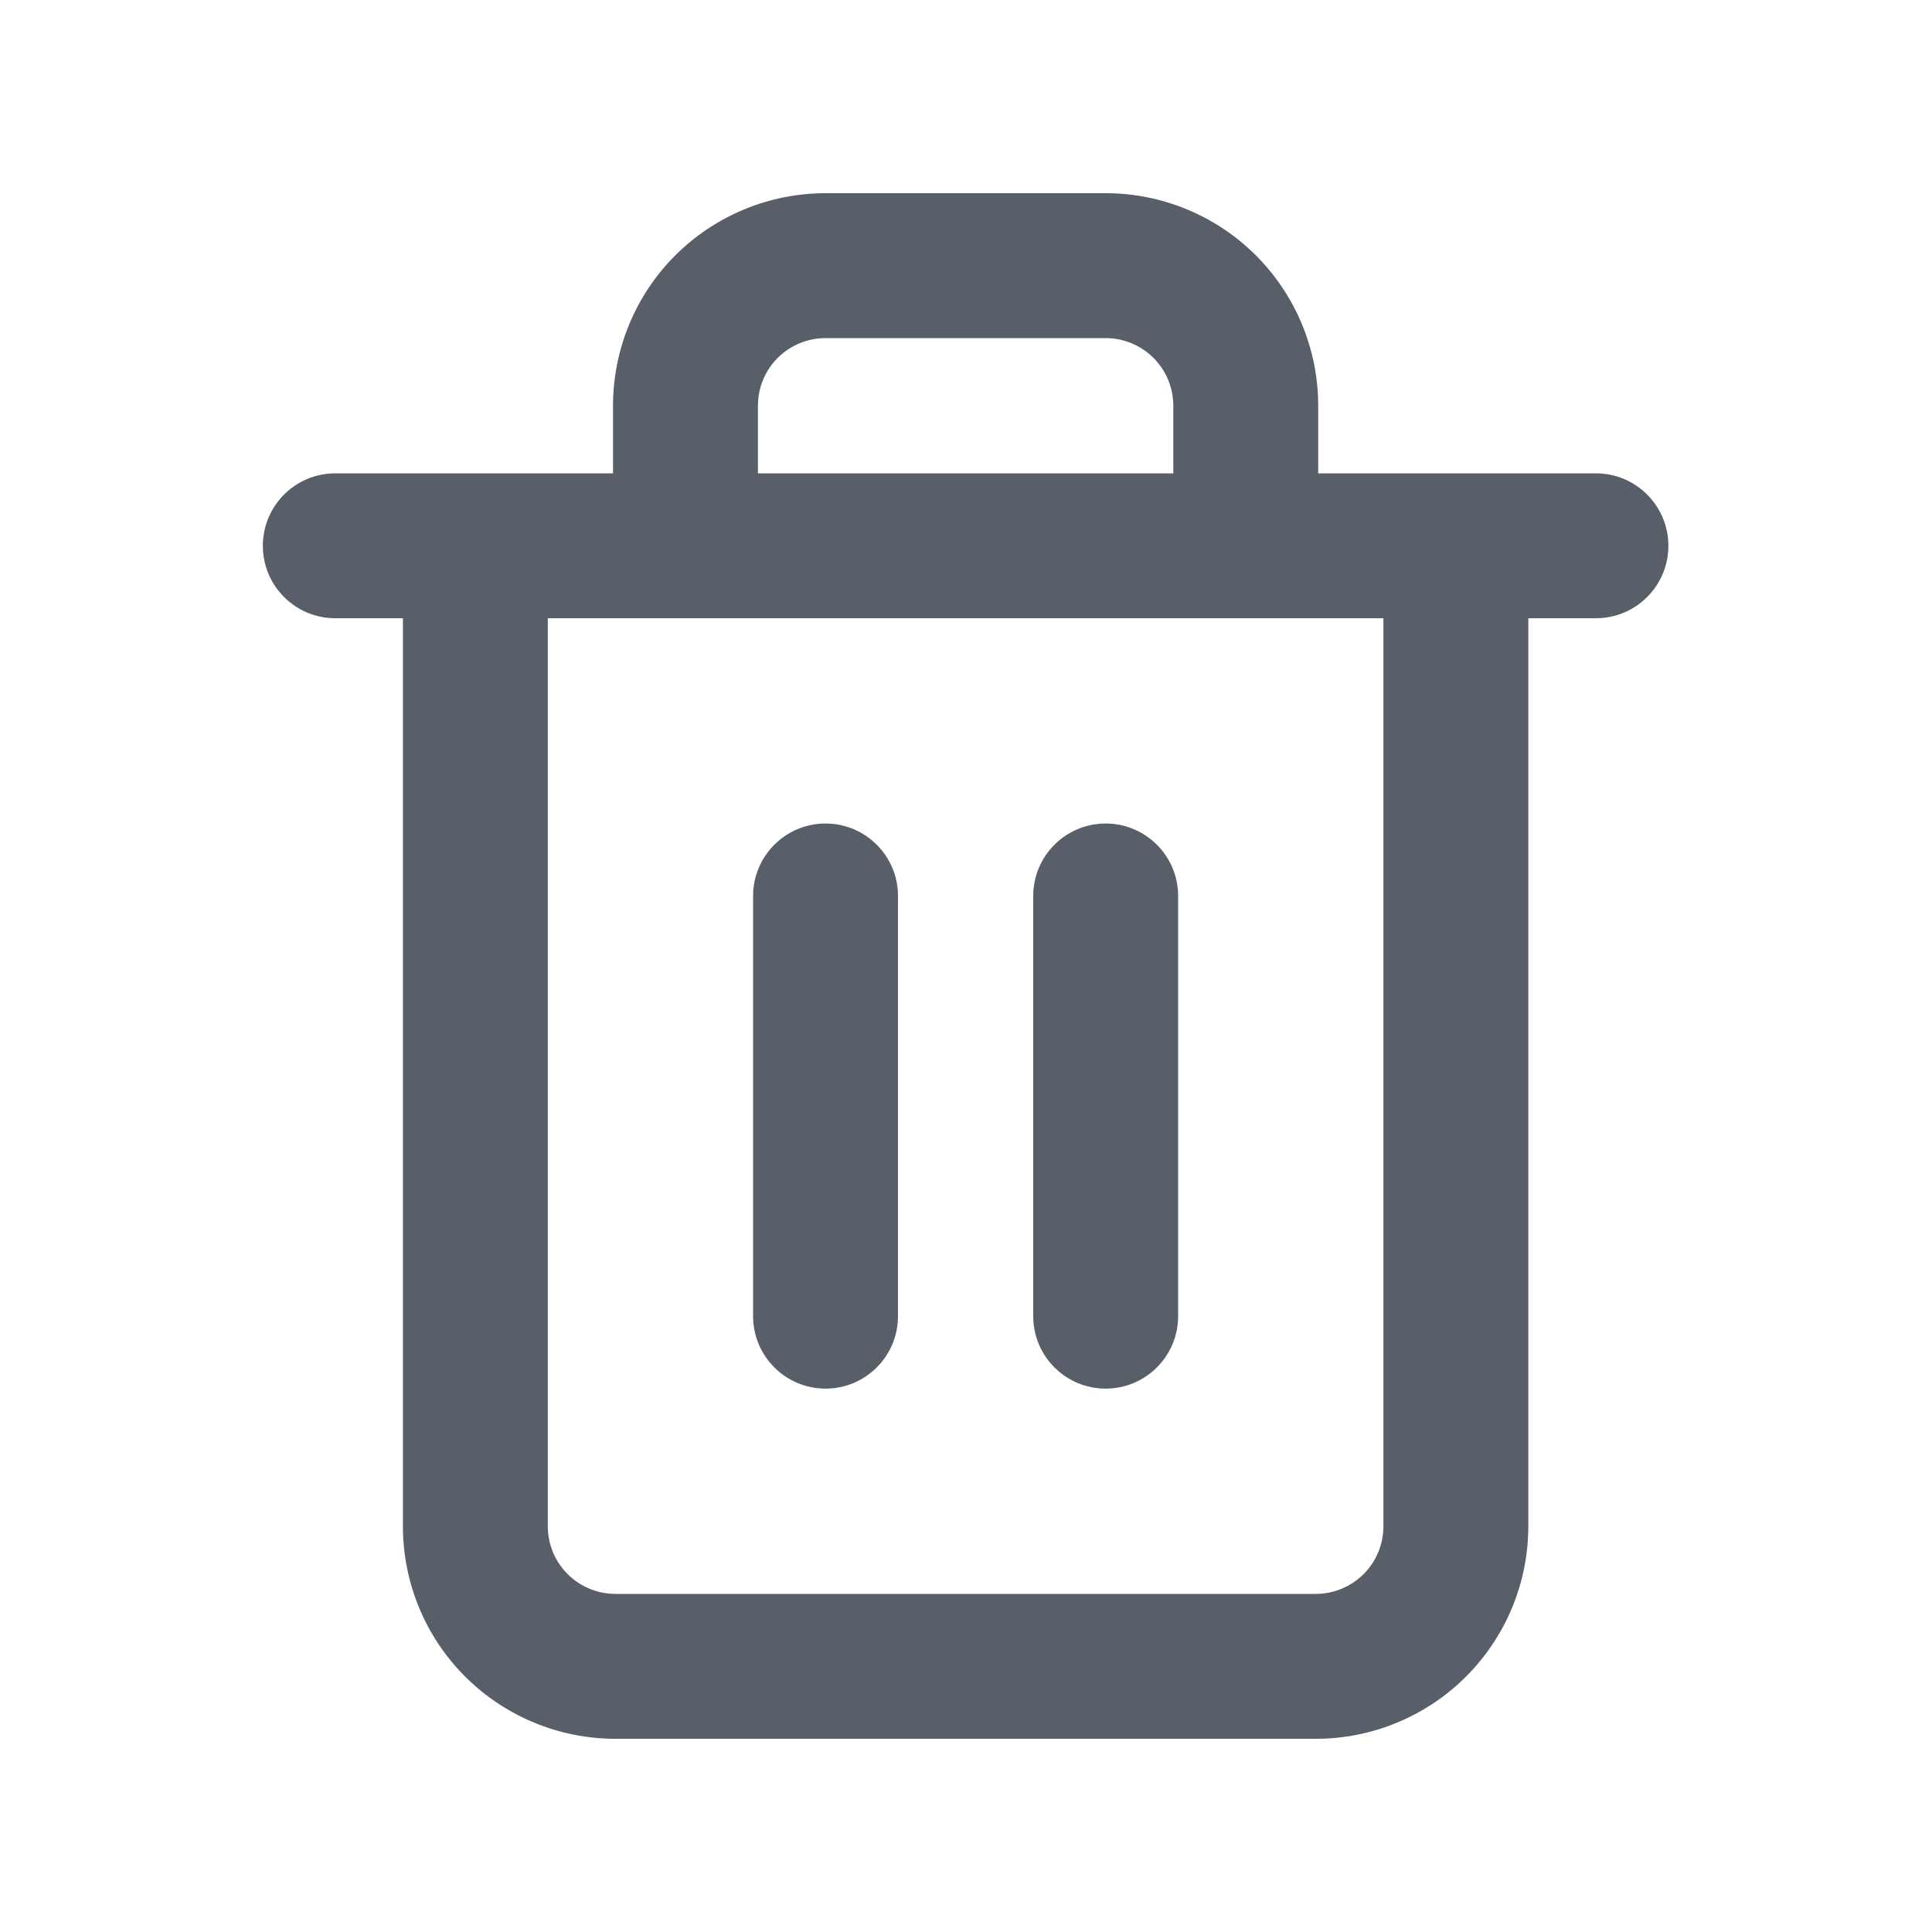
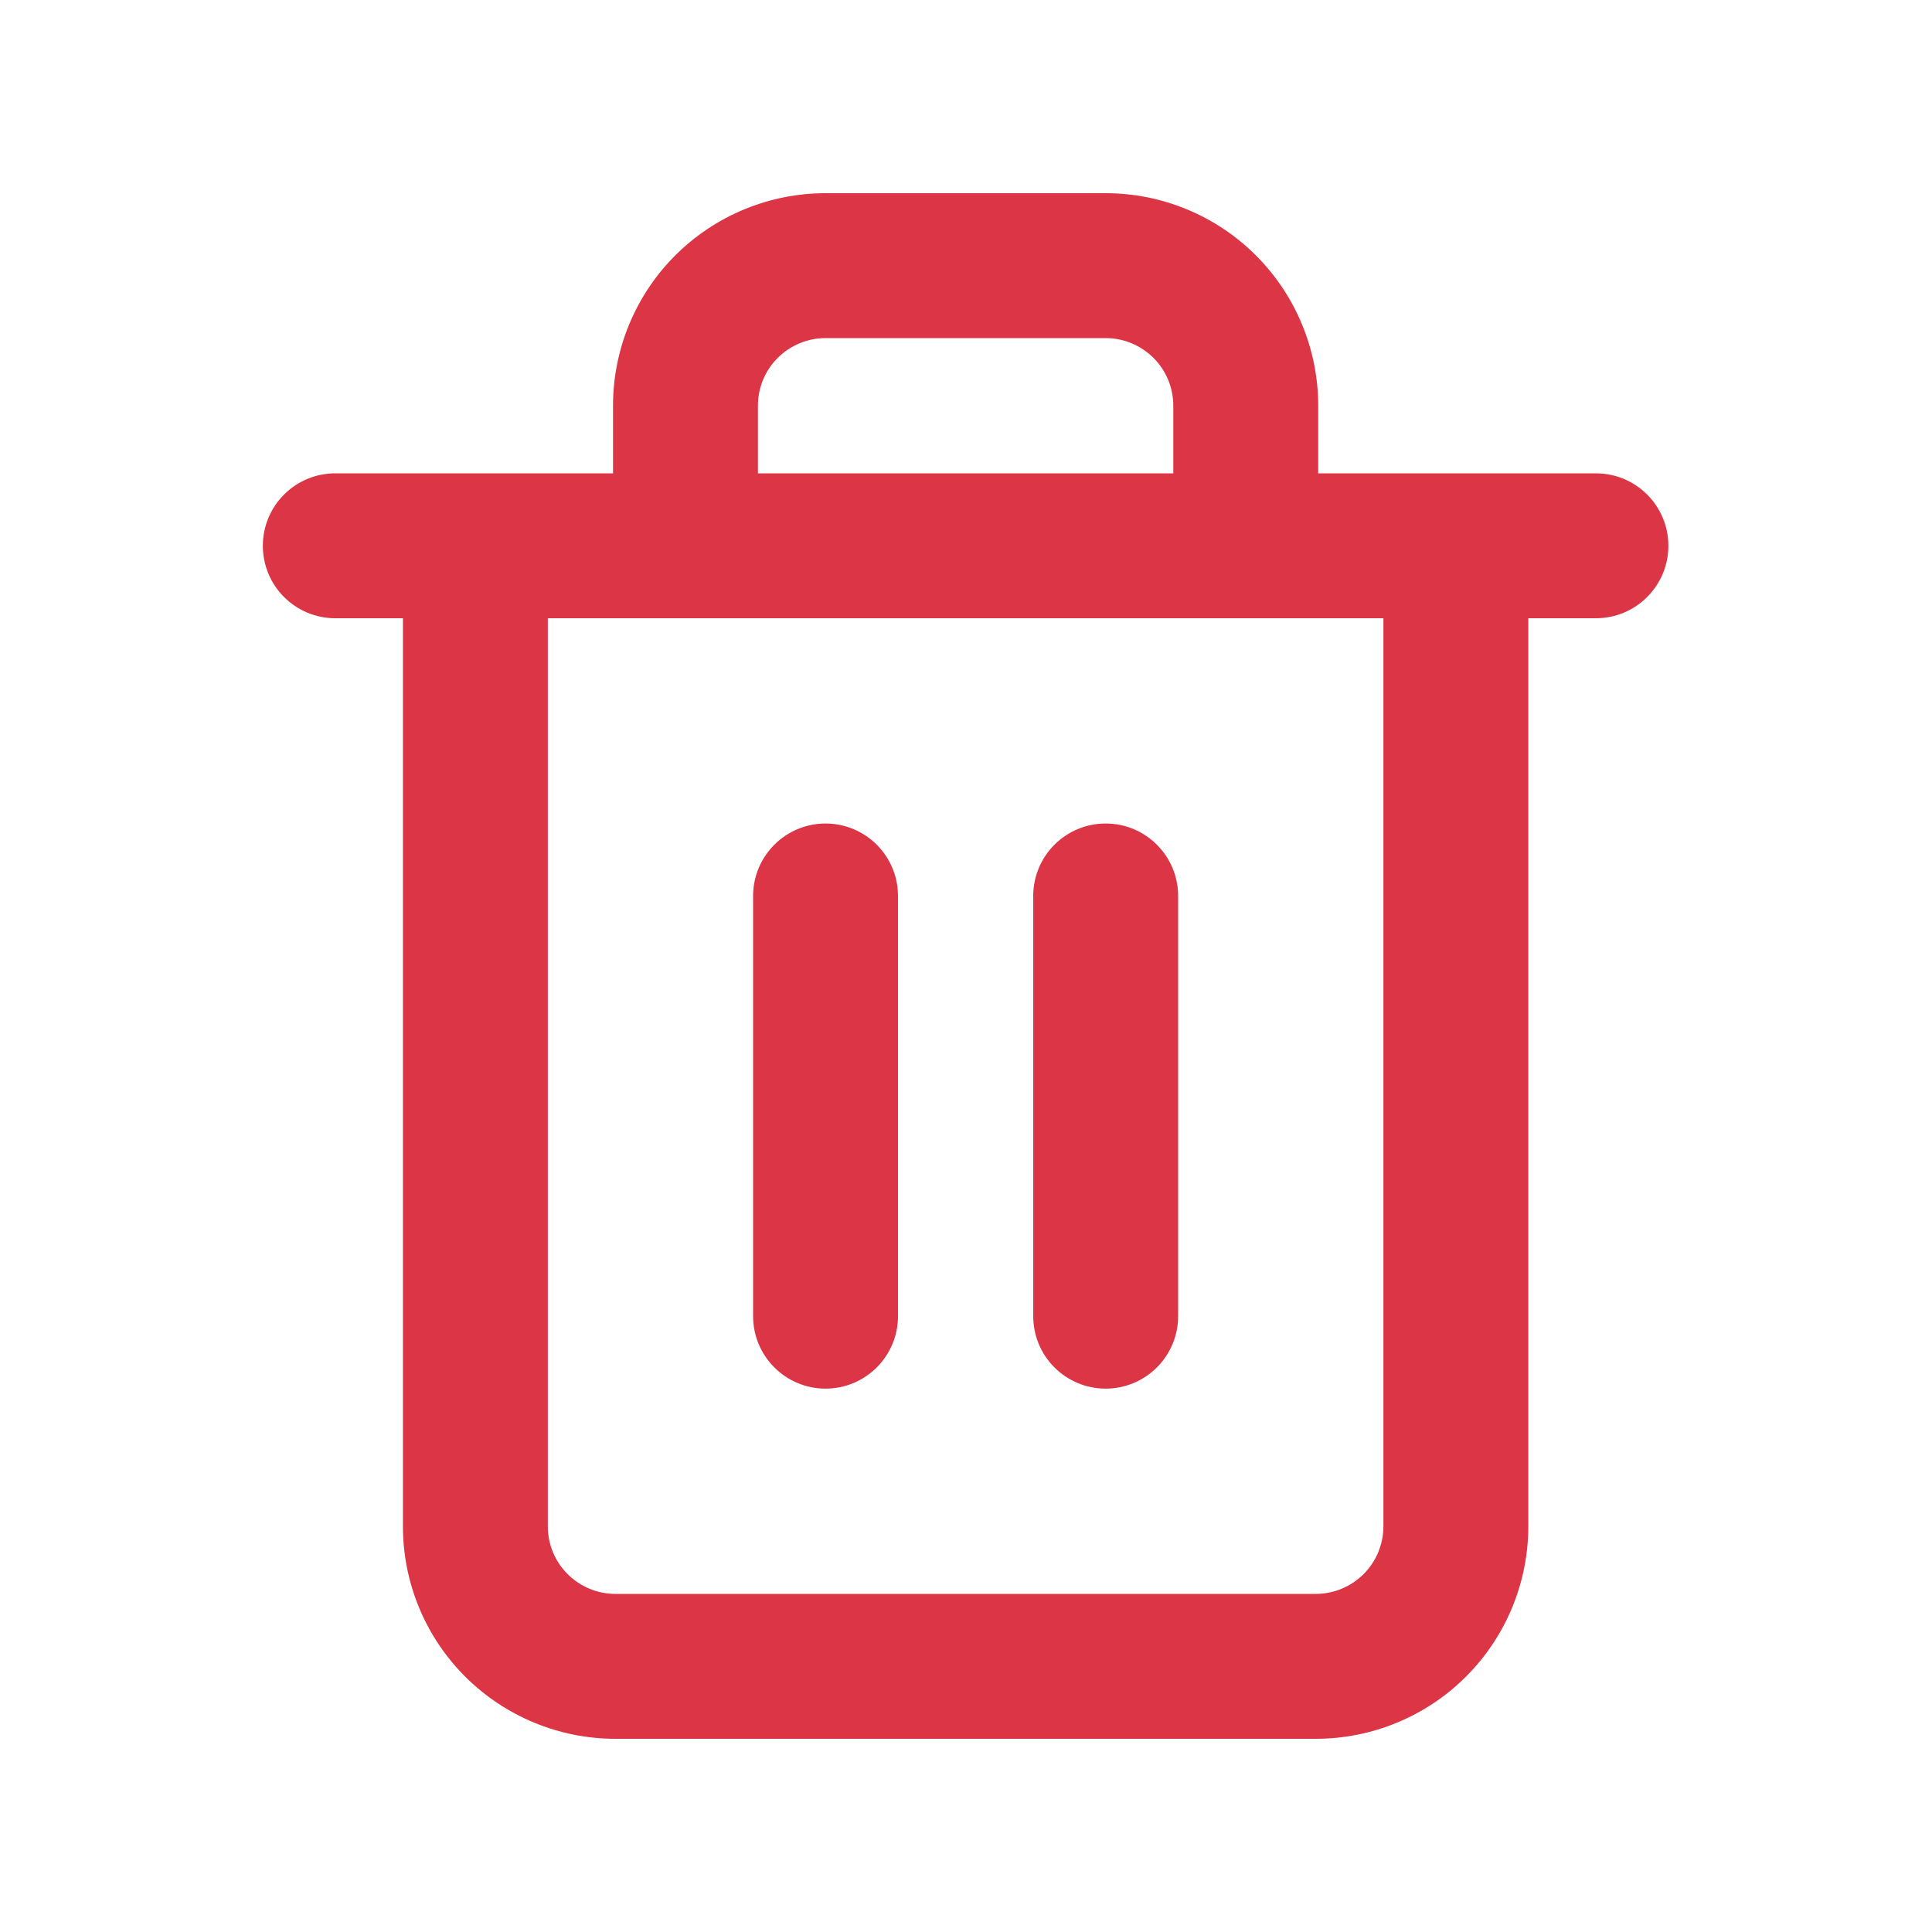
<svg xmlns="http://www.w3.org/2000/svg" width="20" height="20" viewBox="0 0 20 20" fill="none">
-   <path fill-rule="evenodd" clip-rule="evenodd" d="M8.051 3.705C8.182 3.574 8.36 3.5 8.546 3.5H11.446C11.631 3.5 11.809 3.574 11.941 3.705C12.072 3.836 12.146 4.014 12.146 4.2V4.9L7.846 4.9V4.2C7.846 4.014 7.919 3.836 8.051 3.705ZM6.346 4.9V4.2C6.346 3.617 6.577 3.057 6.99 2.644C7.403 2.232 7.962 2 8.546 2H11.446C12.029 2 12.589 2.232 13.001 2.644C13.414 3.057 13.646 3.617 13.646 4.2V4.9L16.521 4.9C16.935 4.9 17.271 5.236 17.271 5.65C17.271 6.064 16.935 6.4 16.521 6.4H15.821V15.8C15.821 16.384 15.589 16.943 15.176 17.356C14.764 17.768 14.204 18 13.621 18H6.371C5.787 18 5.228 17.768 4.815 17.356C4.402 16.943 4.171 16.384 4.171 15.8V6.4H3.471C3.056 6.4 2.721 6.064 2.721 5.65C2.721 5.236 3.056 4.9 3.471 4.9H6.346ZM5.671 15.8V6.4H14.321V15.8C14.321 15.986 14.247 16.164 14.116 16.295C13.984 16.426 13.806 16.5 13.621 16.5H6.371C6.185 16.5 6.007 16.426 5.876 16.295C5.744 16.164 5.671 15.986 5.671 15.8ZM8.546 8.525C8.96 8.525 9.296 8.861 9.296 9.275V13.625C9.296 14.039 8.96 14.375 8.546 14.375C8.132 14.375 7.796 14.039 7.796 13.625V9.275C7.796 8.861 8.132 8.525 8.546 8.525ZM12.196 9.275C12.196 8.861 11.86 8.525 11.446 8.525C11.031 8.525 10.696 8.861 10.696 9.275V13.625C10.696 14.039 11.031 14.375 11.446 14.375C11.86 14.375 12.196 14.039 12.196 13.625V9.275Z" fill="#595F69" />
+   <path fill-rule="evenodd" clip-rule="evenodd" d="M8.051 3.705C8.182 3.574 8.36 3.5 8.546 3.5H11.446C11.631 3.5 11.809 3.574 11.941 3.705C12.072 3.836 12.146 4.014 12.146 4.2V4.9L7.846 4.9V4.2C7.846 4.014 7.919 3.836 8.051 3.705ZM6.346 4.9V4.2C6.346 3.617 6.577 3.057 6.99 2.644C7.403 2.232 7.962 2 8.546 2H11.446C12.029 2 12.589 2.232 13.001 2.644C13.414 3.057 13.646 3.617 13.646 4.2V4.9L16.521 4.9C16.935 4.9 17.271 5.236 17.271 5.65C17.271 6.064 16.935 6.4 16.521 6.4H15.821V15.8C15.821 16.384 15.589 16.943 15.176 17.356C14.764 17.768 14.204 18 13.621 18H6.371C5.787 18 5.228 17.768 4.815 17.356C4.402 16.943 4.171 16.384 4.171 15.8V6.4H3.471C3.056 6.4 2.721 6.064 2.721 5.65C2.721 5.236 3.056 4.9 3.471 4.9H6.346ZM5.671 15.8V6.4H14.321V15.8C14.321 15.986 14.247 16.164 14.116 16.295C13.984 16.426 13.806 16.5 13.621 16.5H6.371C6.185 16.5 6.007 16.426 5.876 16.295C5.744 16.164 5.671 15.986 5.671 15.8ZM8.546 8.525C8.96 8.525 9.296 8.861 9.296 9.275V13.625C9.296 14.039 8.96 14.375 8.546 14.375C8.132 14.375 7.796 14.039 7.796 13.625V9.275C7.796 8.861 8.132 8.525 8.546 8.525ZM12.196 9.275C12.196 8.861 11.86 8.525 11.446 8.525C11.031 8.525 10.696 8.861 10.696 9.275V13.625C10.696 14.039 11.031 14.375 11.446 14.375C11.86 14.375 12.196 14.039 12.196 13.625V9.275Z" fill="#DC3545" />
</svg>
